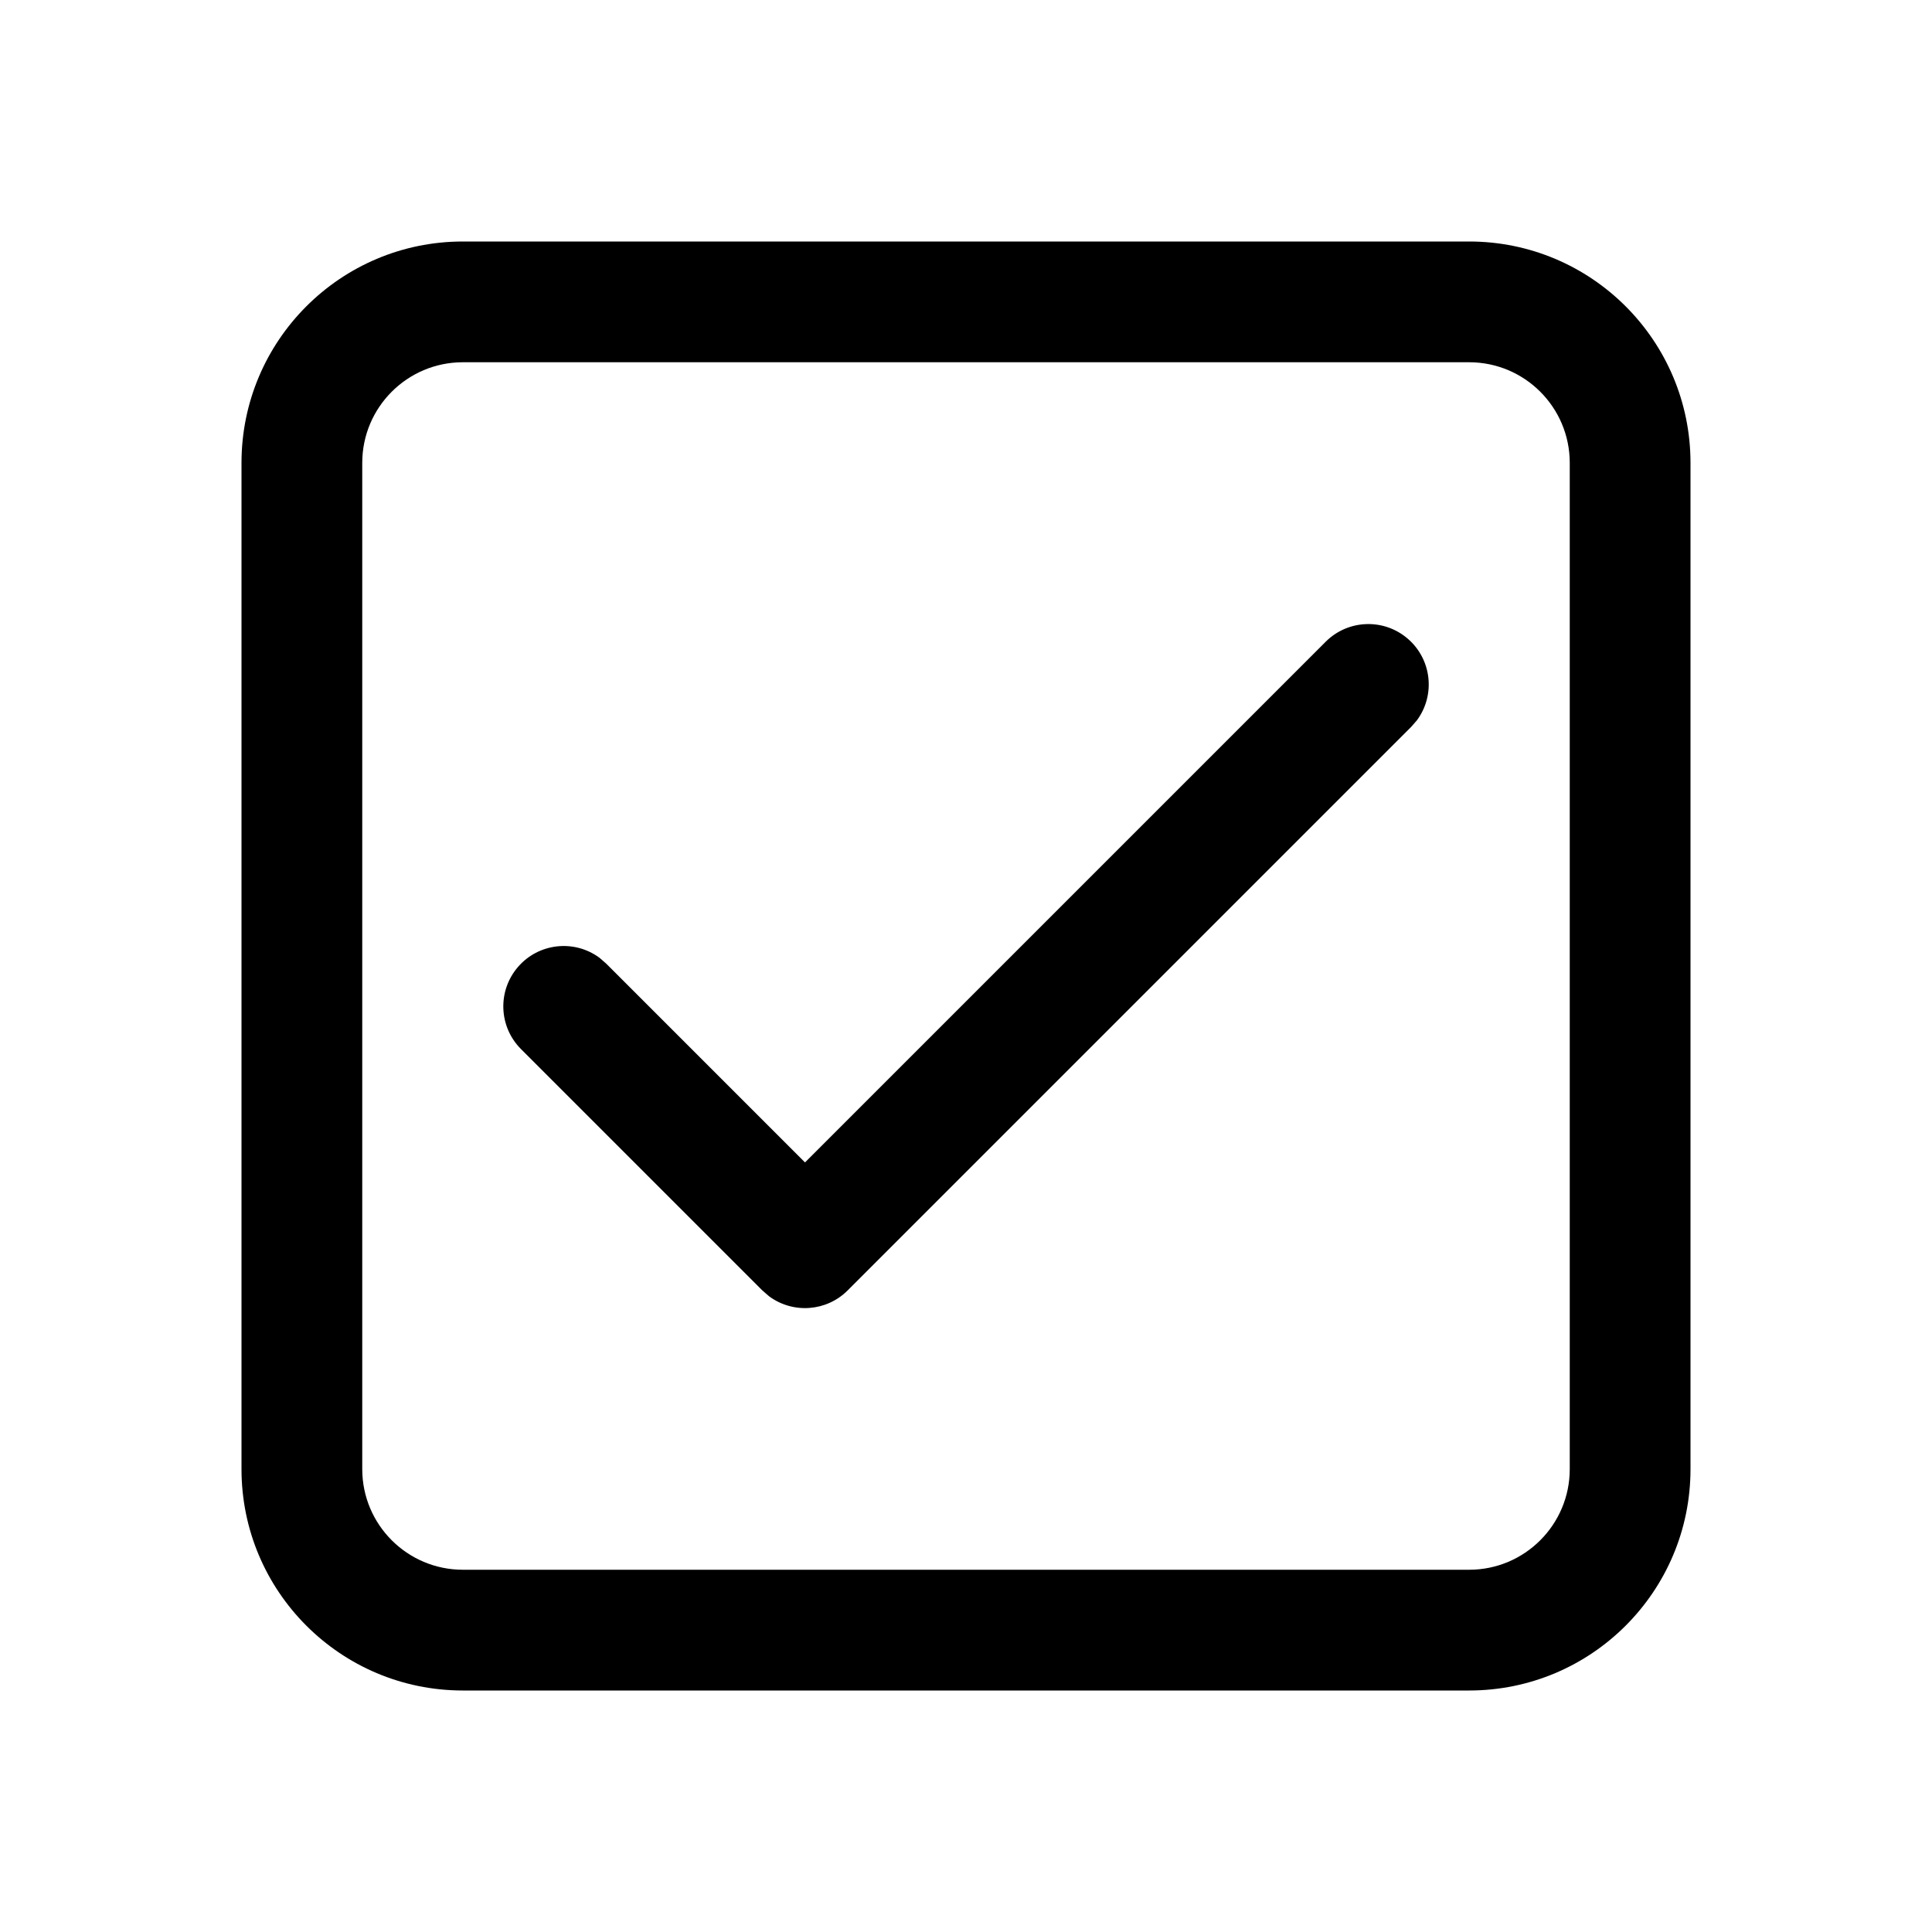
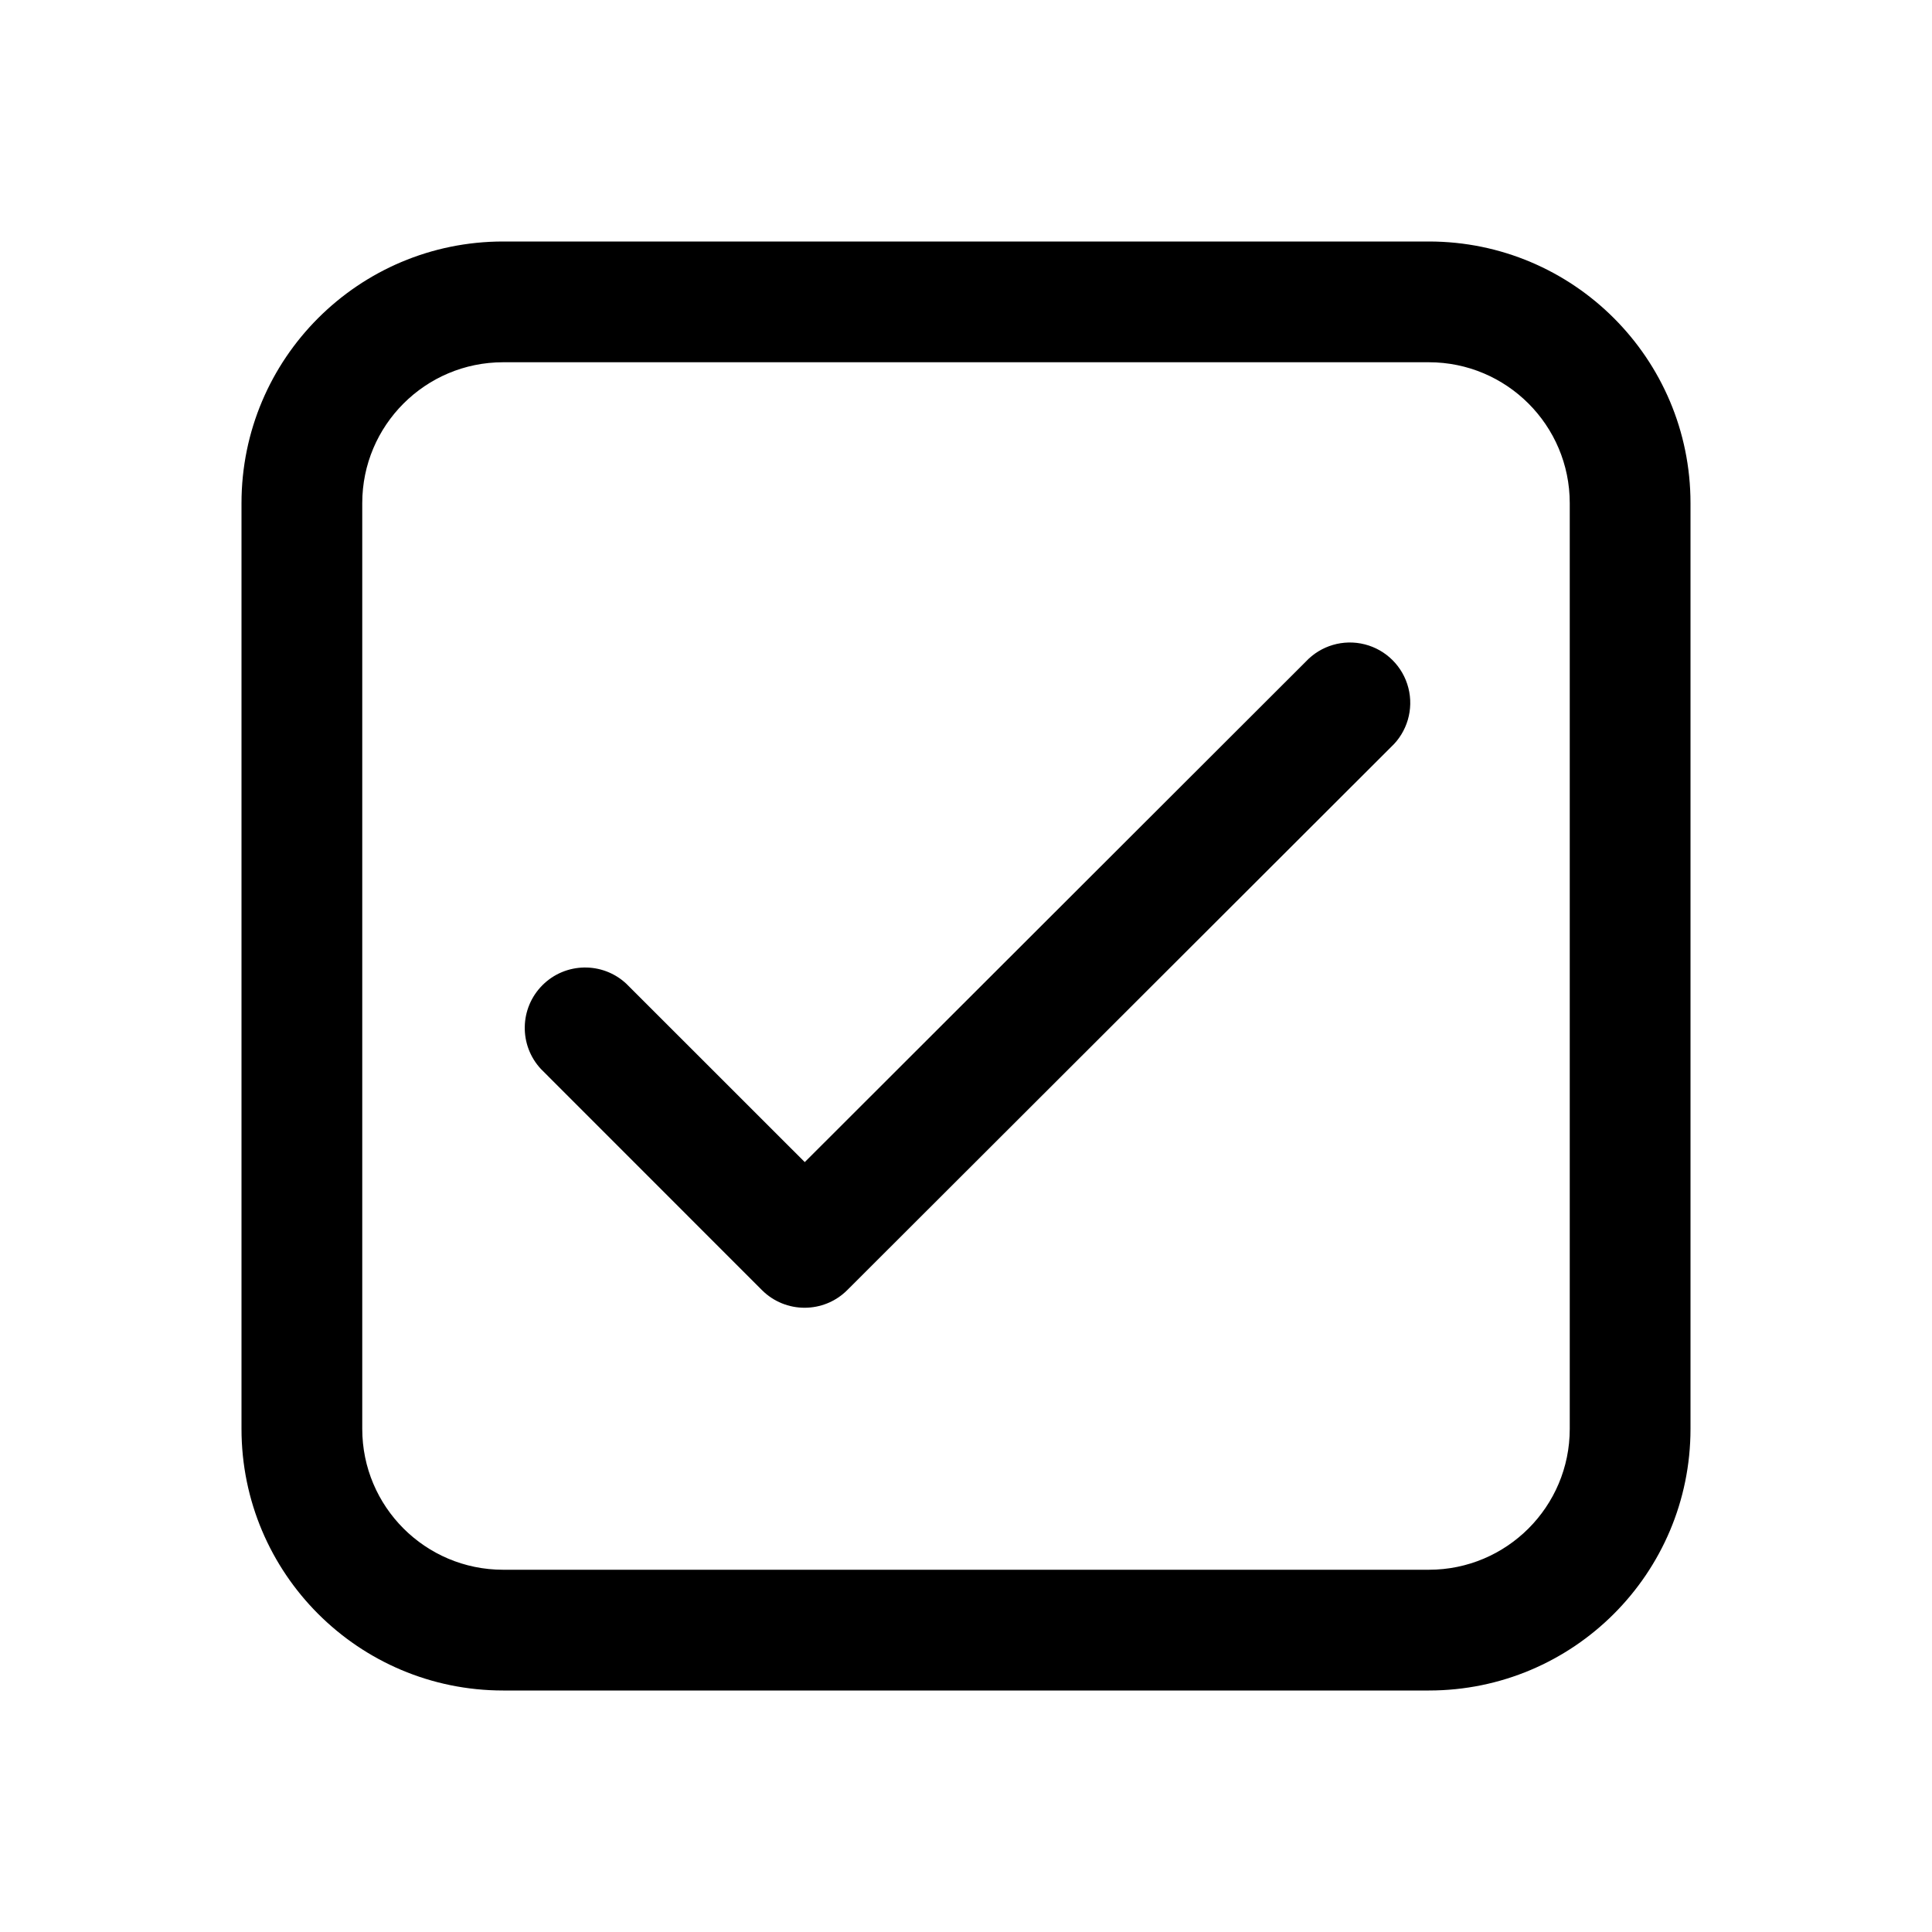
<svg xmlns="http://www.w3.org/2000/svg" width="24" height="24" fill="none">
-   <path fill="currentColor" d="M18.25 3A2.75 2.75 0 0 1 21 5.75v12.5A2.75 2.75 0 0 1 18.25 21H5.75A2.75 2.75 0 0 1 3 18.25V5.75A2.75 2.75 0 0 1 5.75 3zm0 1.5H5.75c-.69 0-1.25.56-1.25 1.25v12.5c0 .69.56 1.25 1.25 1.25h12.5c.69 0 1.25-.56 1.25-1.25V5.75c0-.69-.56-1.25-1.25-1.25M10 14.44l6.47-6.47a.75.75 0 0 1 1.133.976l-.073.084-7 7a.75.75 0 0 1-.976.073l-.084-.073-3-3a.75.75 0 0 1 .976-1.133l.084.073zl6.47-6.47z" />
+   <path fill="currentColor" d="M6.25 3A3.25 3.25 0 0 0 3 6.25v11.5A3.25 3.25 0 0 0 6.25 21h11.5A3.25 3.25 0 0 0 21 17.75V6.25A3.25 3.25 0 0 0 17.75 3zM4.5 6.25c0-.966.784-1.75 1.75-1.75h11.5c.966 0 1.75.784 1.75 1.75v11.5a1.75 1.75 0 0 1-1.75 1.75H6.25a1.75 1.75 0 0 1-1.75-1.75zm12.78 3.03a.75.75 0 1 0-1.06-1.06l-6.223 6.216L7.78 12.22a.75.75 0 0 0-1.06 1.06l2.745 2.746a.75.75 0 0 0 1.06 0z" />
</svg>
